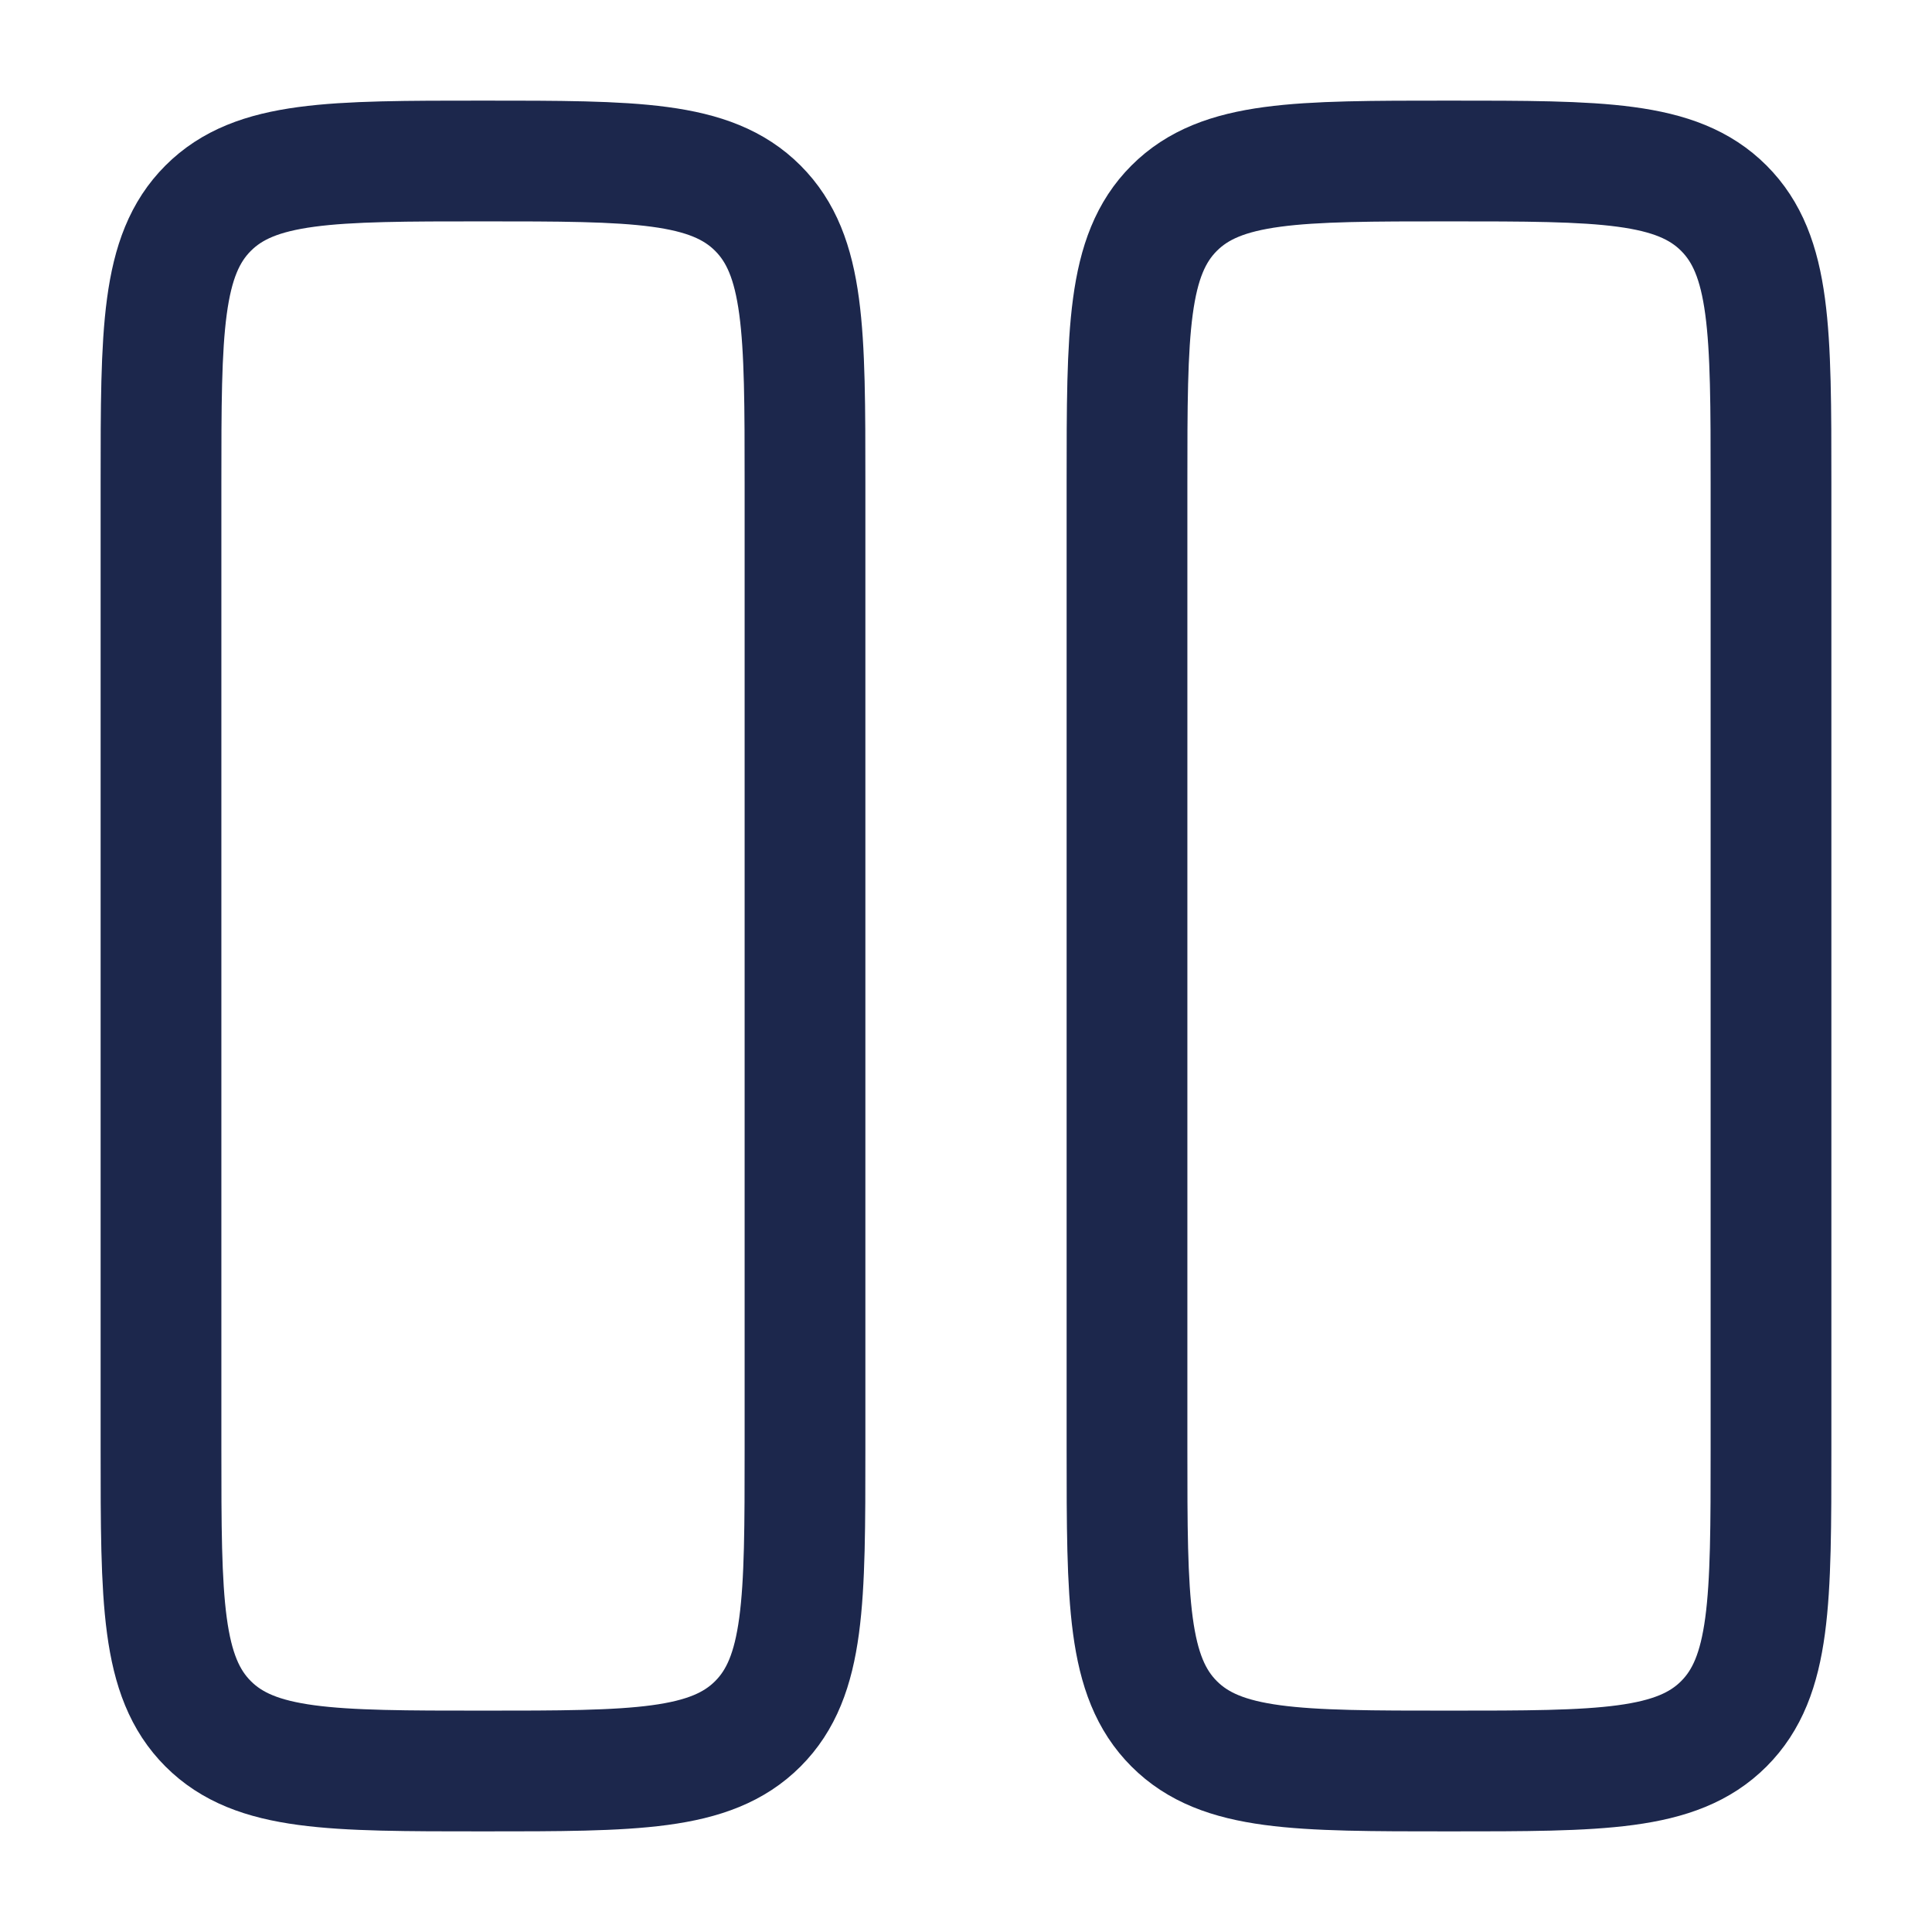
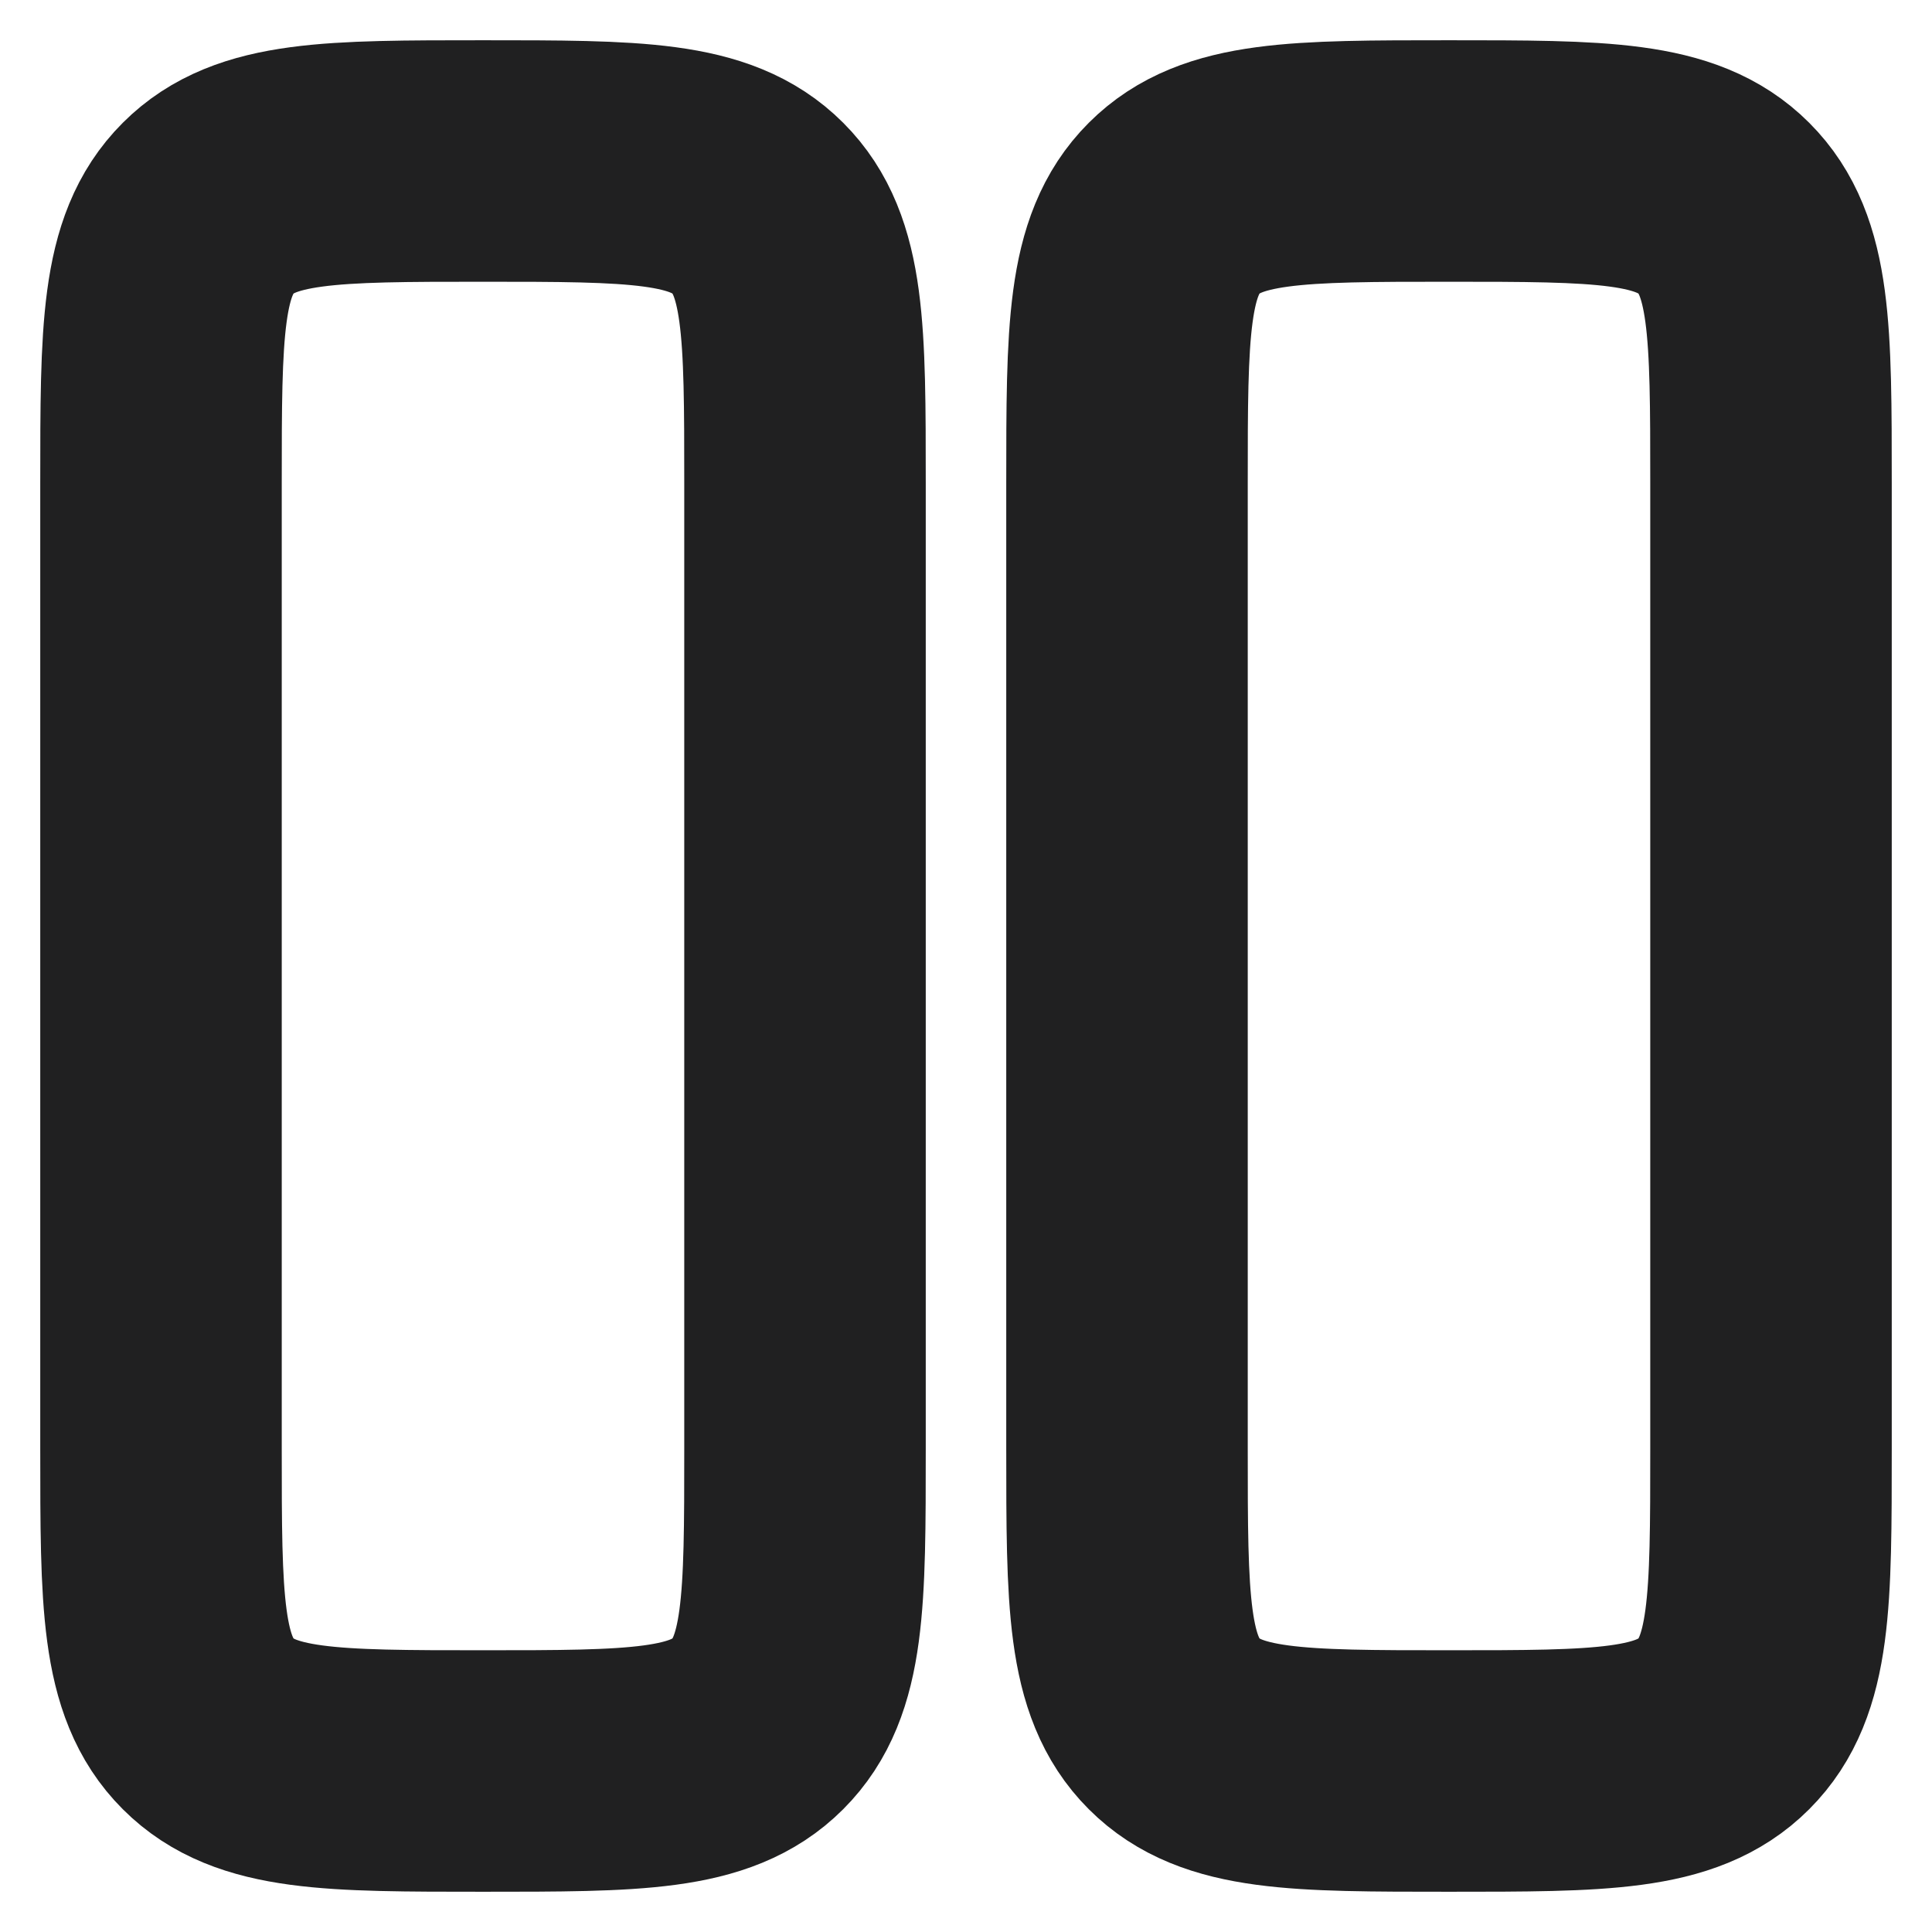
<svg xmlns="http://www.w3.org/2000/svg" width="800px" height="800px" viewBox="0 0 24 24" fill="none">
-   <path d="M2 6C2 4.114 2 3.172 2.586 2.586C3.172 2 4.114 2 6 2C7.886 2 8.828 2 9.414 2.586C10 3.172 10 4.114 10 6V18C10 19.886 10 20.828 9.414 21.414C8.828 22 7.886 22 6 22C4.114 22 3.172 22 2.586 21.414C2 20.828 2 19.886 2 18V6Z" stroke="#1C274C" stroke-width="1.5" />
-   <path d="M14 6C14 4.114 14 3.172 14.586 2.586C15.172 2 16.114 2 18 2C19.886 2 20.828 2 21.414 2.586C22 3.172 22 4.114 22 6V18C22 19.886 22 20.828 21.414 21.414C20.828 22 19.886 22 18 22C16.114 22 15.172 22 14.586 21.414C14 20.828 14 19.886 14 18V6Z" stroke="#1C274C" stroke-width="1.5" />
+   <path d="M2 6C2 4.114 2 3.172 2.586 2.586C3.172 2 4.114 2 6 2C7.886 2 8.828 2 9.414 2.586C10 3.172 10 4.114 10 6V18C10 19.886 10 20.828 9.414 21.414C8.828 22 7.886 22 6 22C4.114 22 3.172 22 2.586 21.414C2 20.828 2 19.886 2 18V6Z" stroke="rgb(32,32,33)" stroke-width="3" />
+   <path d="M14 6C14 4.114 14 3.172 14.586 2.586C15.172 2 16.114 2 18 2C19.886 2 20.828 2 21.414 2.586C22 3.172 22 4.114 22 6V18C22 19.886 22 20.828 21.414 21.414C20.828 22 19.886 22 18 22C16.114 22 15.172 22 14.586 21.414C14 20.828 14 19.886 14 18V6Z" stroke="rgb(32,32,33)" stroke-width="3" />
</svg>
